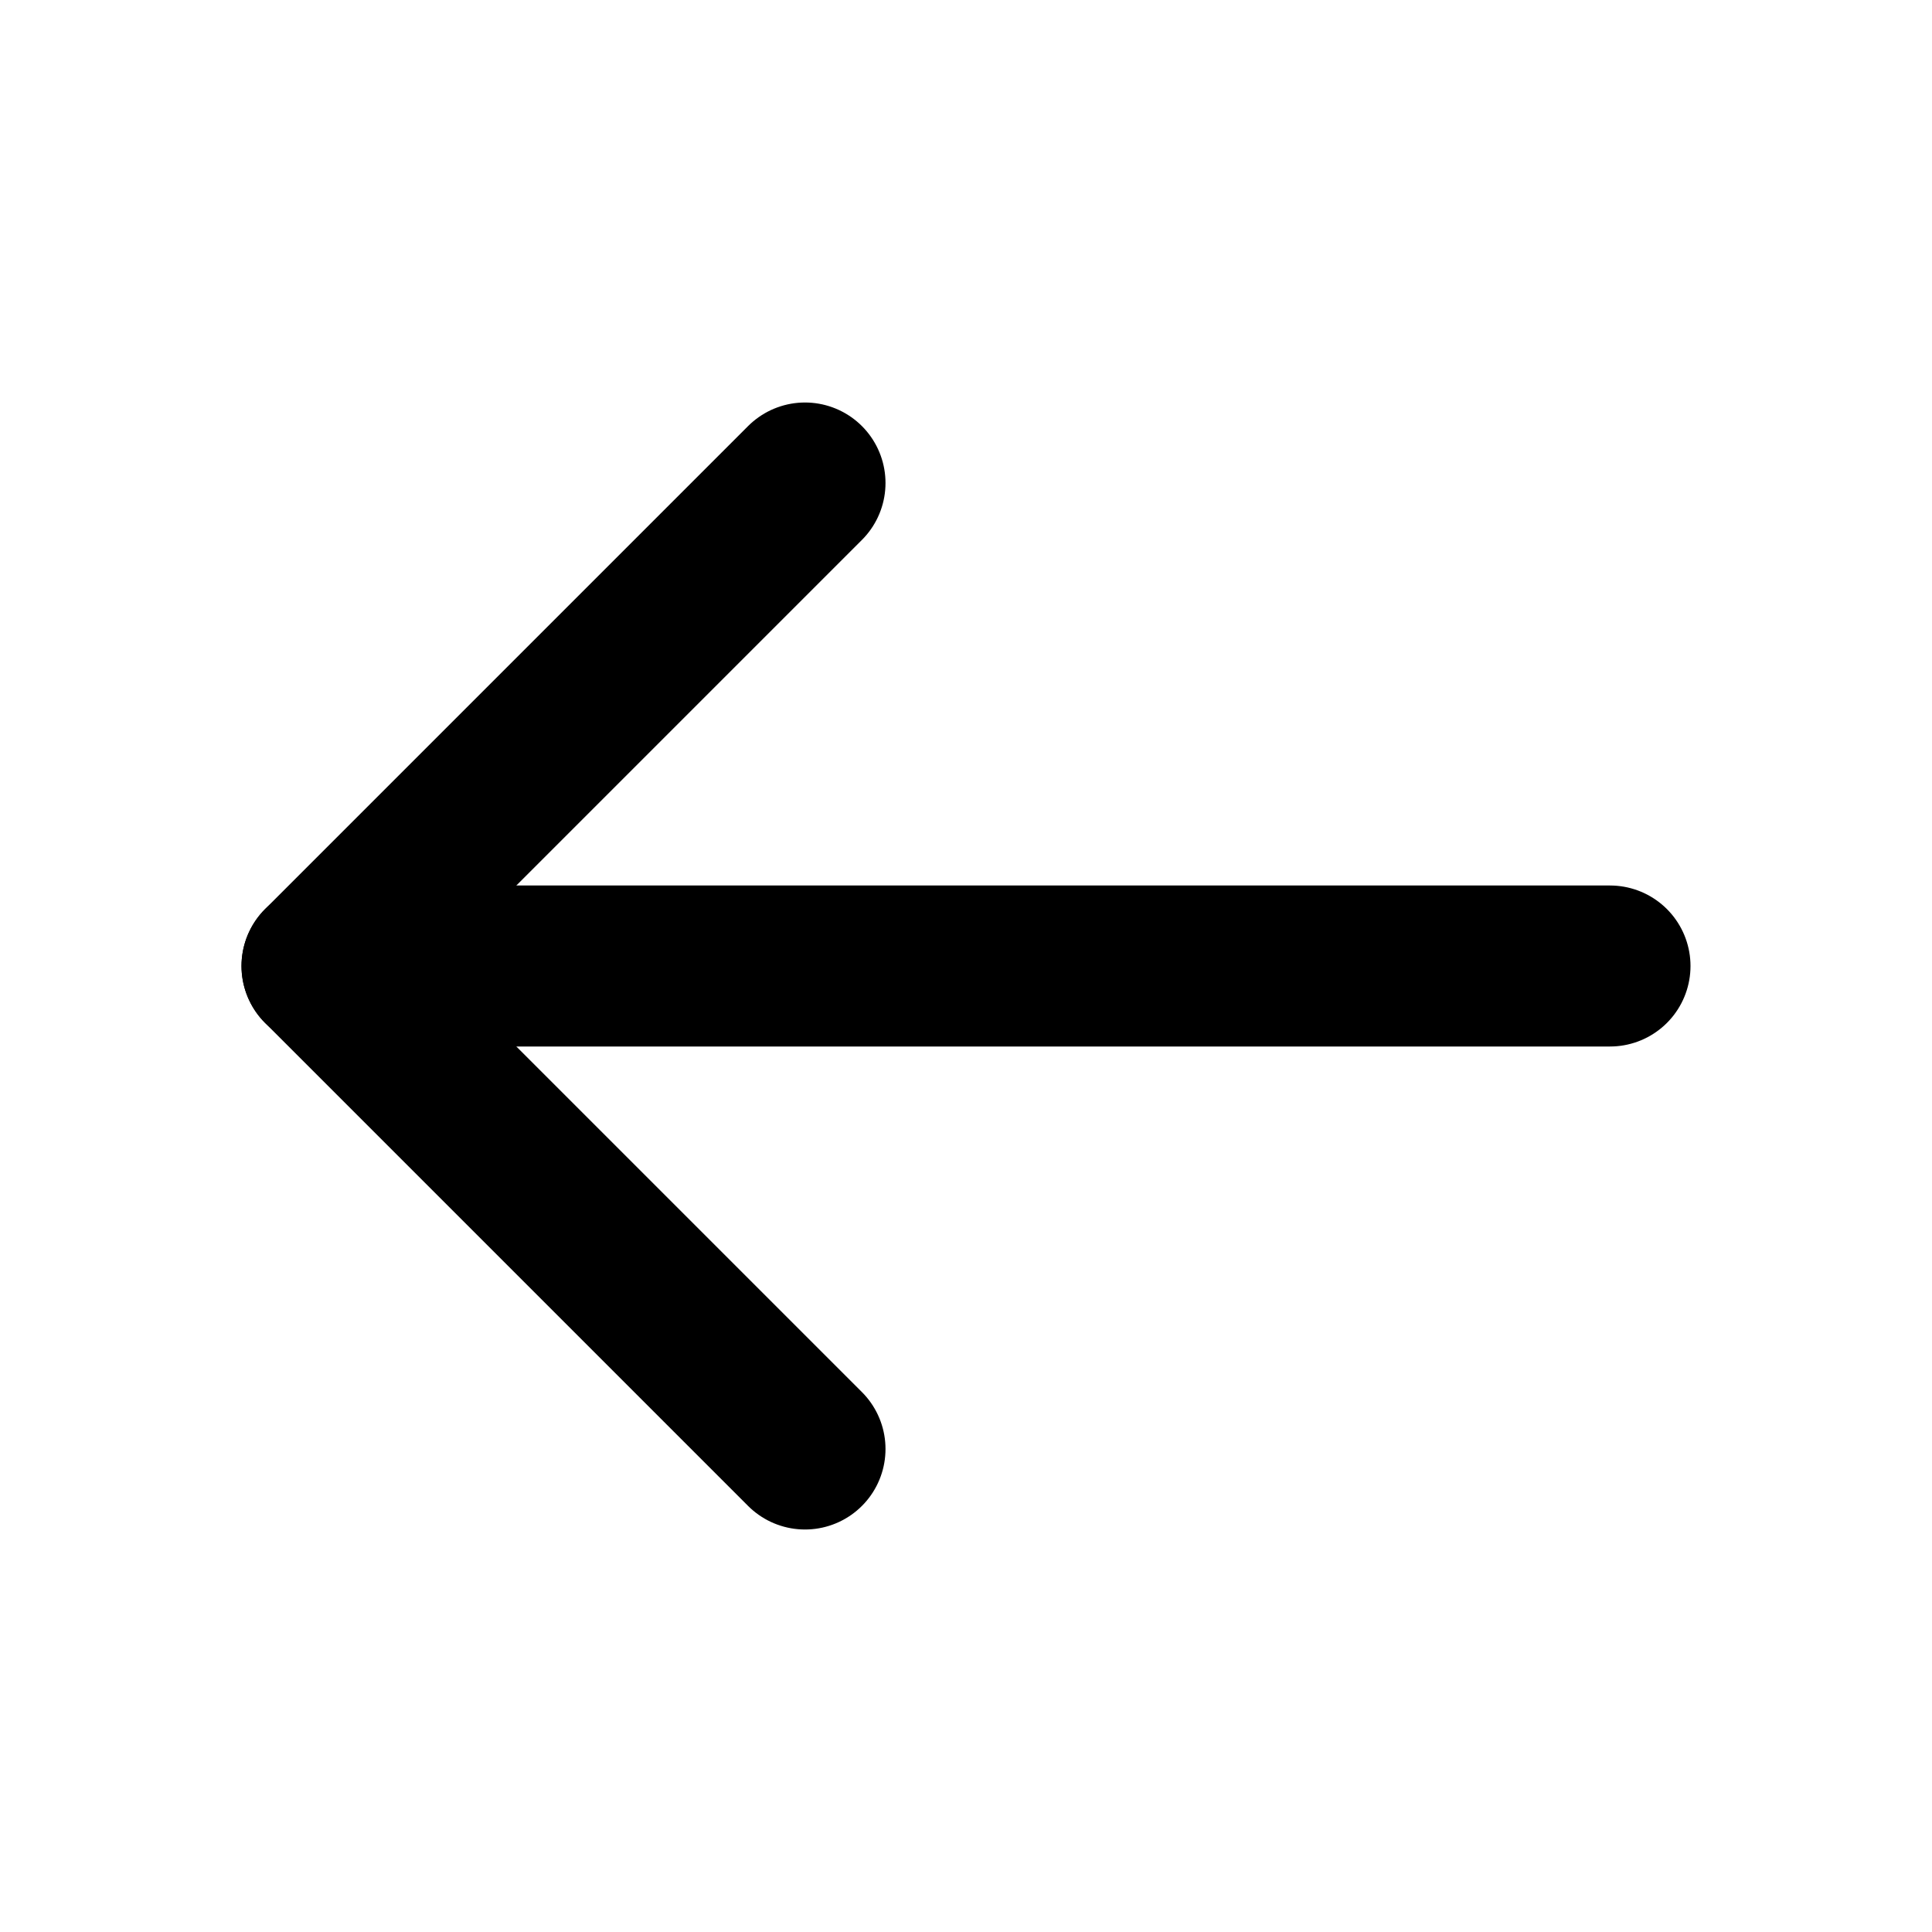
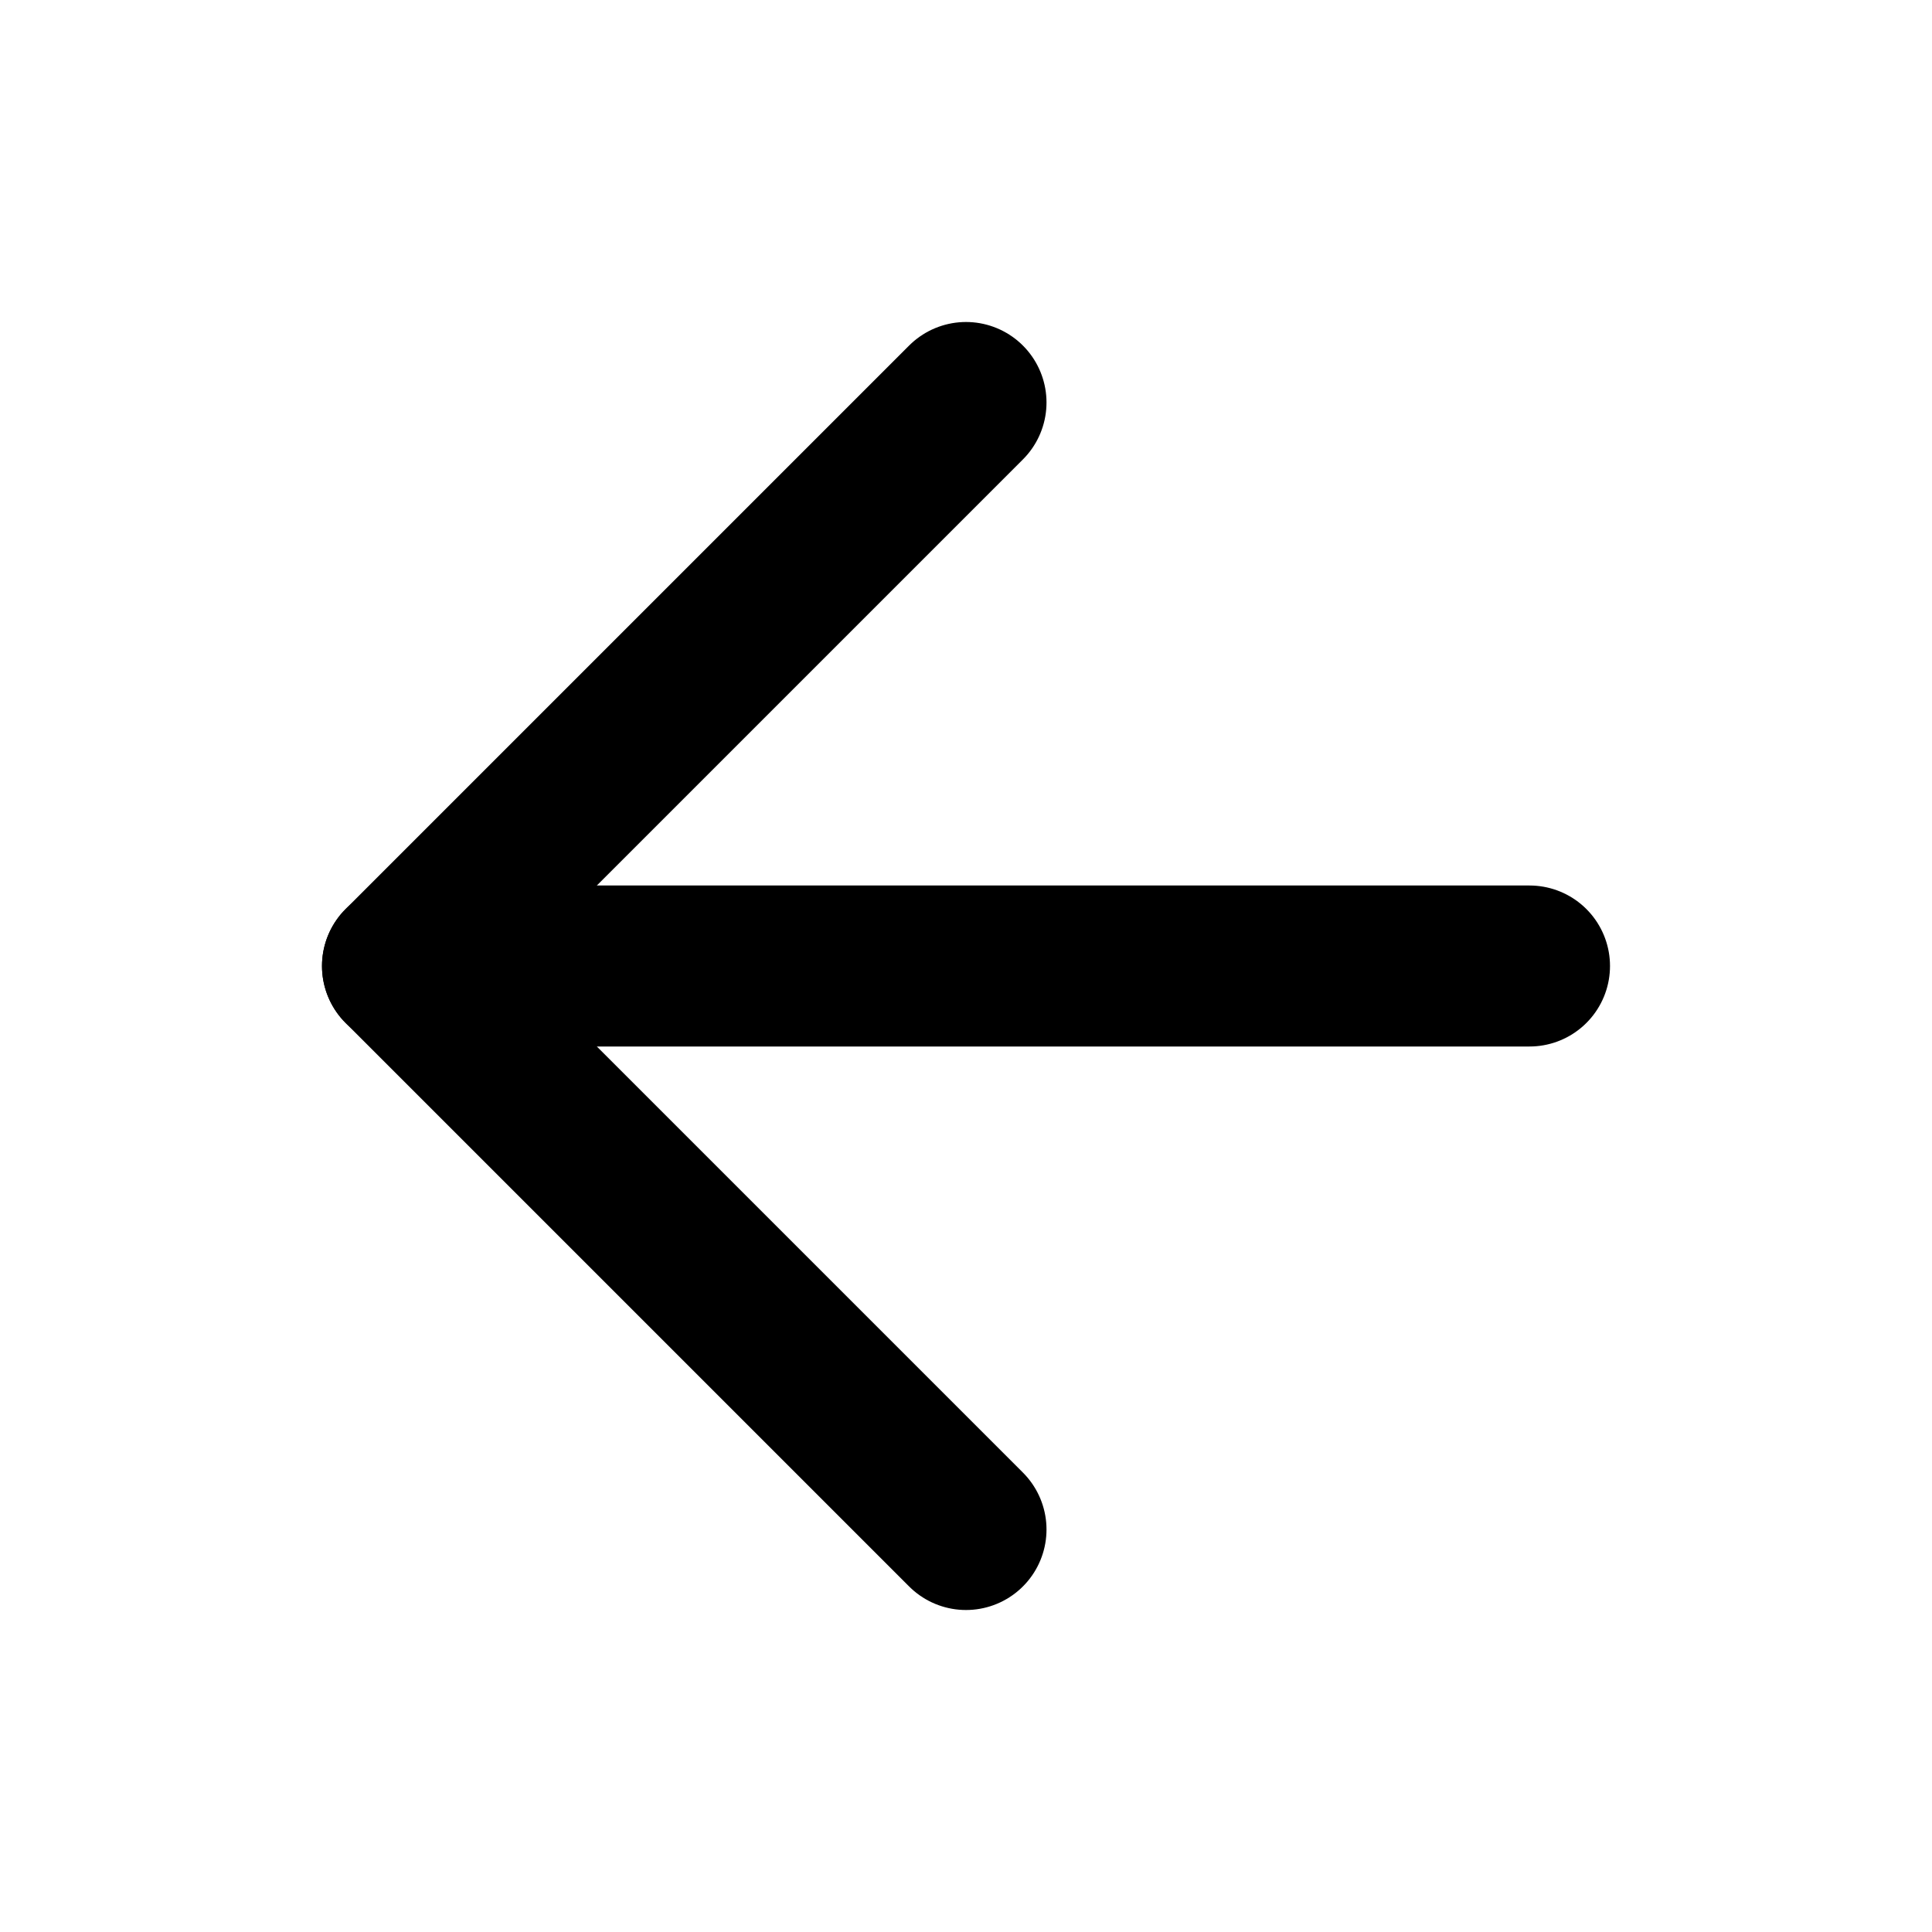
<svg xmlns="http://www.w3.org/2000/svg" width="24" height="24" viewBox="0 0 24 24" fill="none" stroke="currentColor" stroke-width="2" stroke-linecap="round" stroke-linejoin="round" class="feather feather-arrow-left">
-   <line x1="20" y1="12" x2="4" y2="12" />
-   <polyline points="10 18 4 12 10 6" />
+   <line x1="19" y1="12" x2="5" y2="12" />
+   <polyline points="12 19 5 12 12 5" />
</svg>
